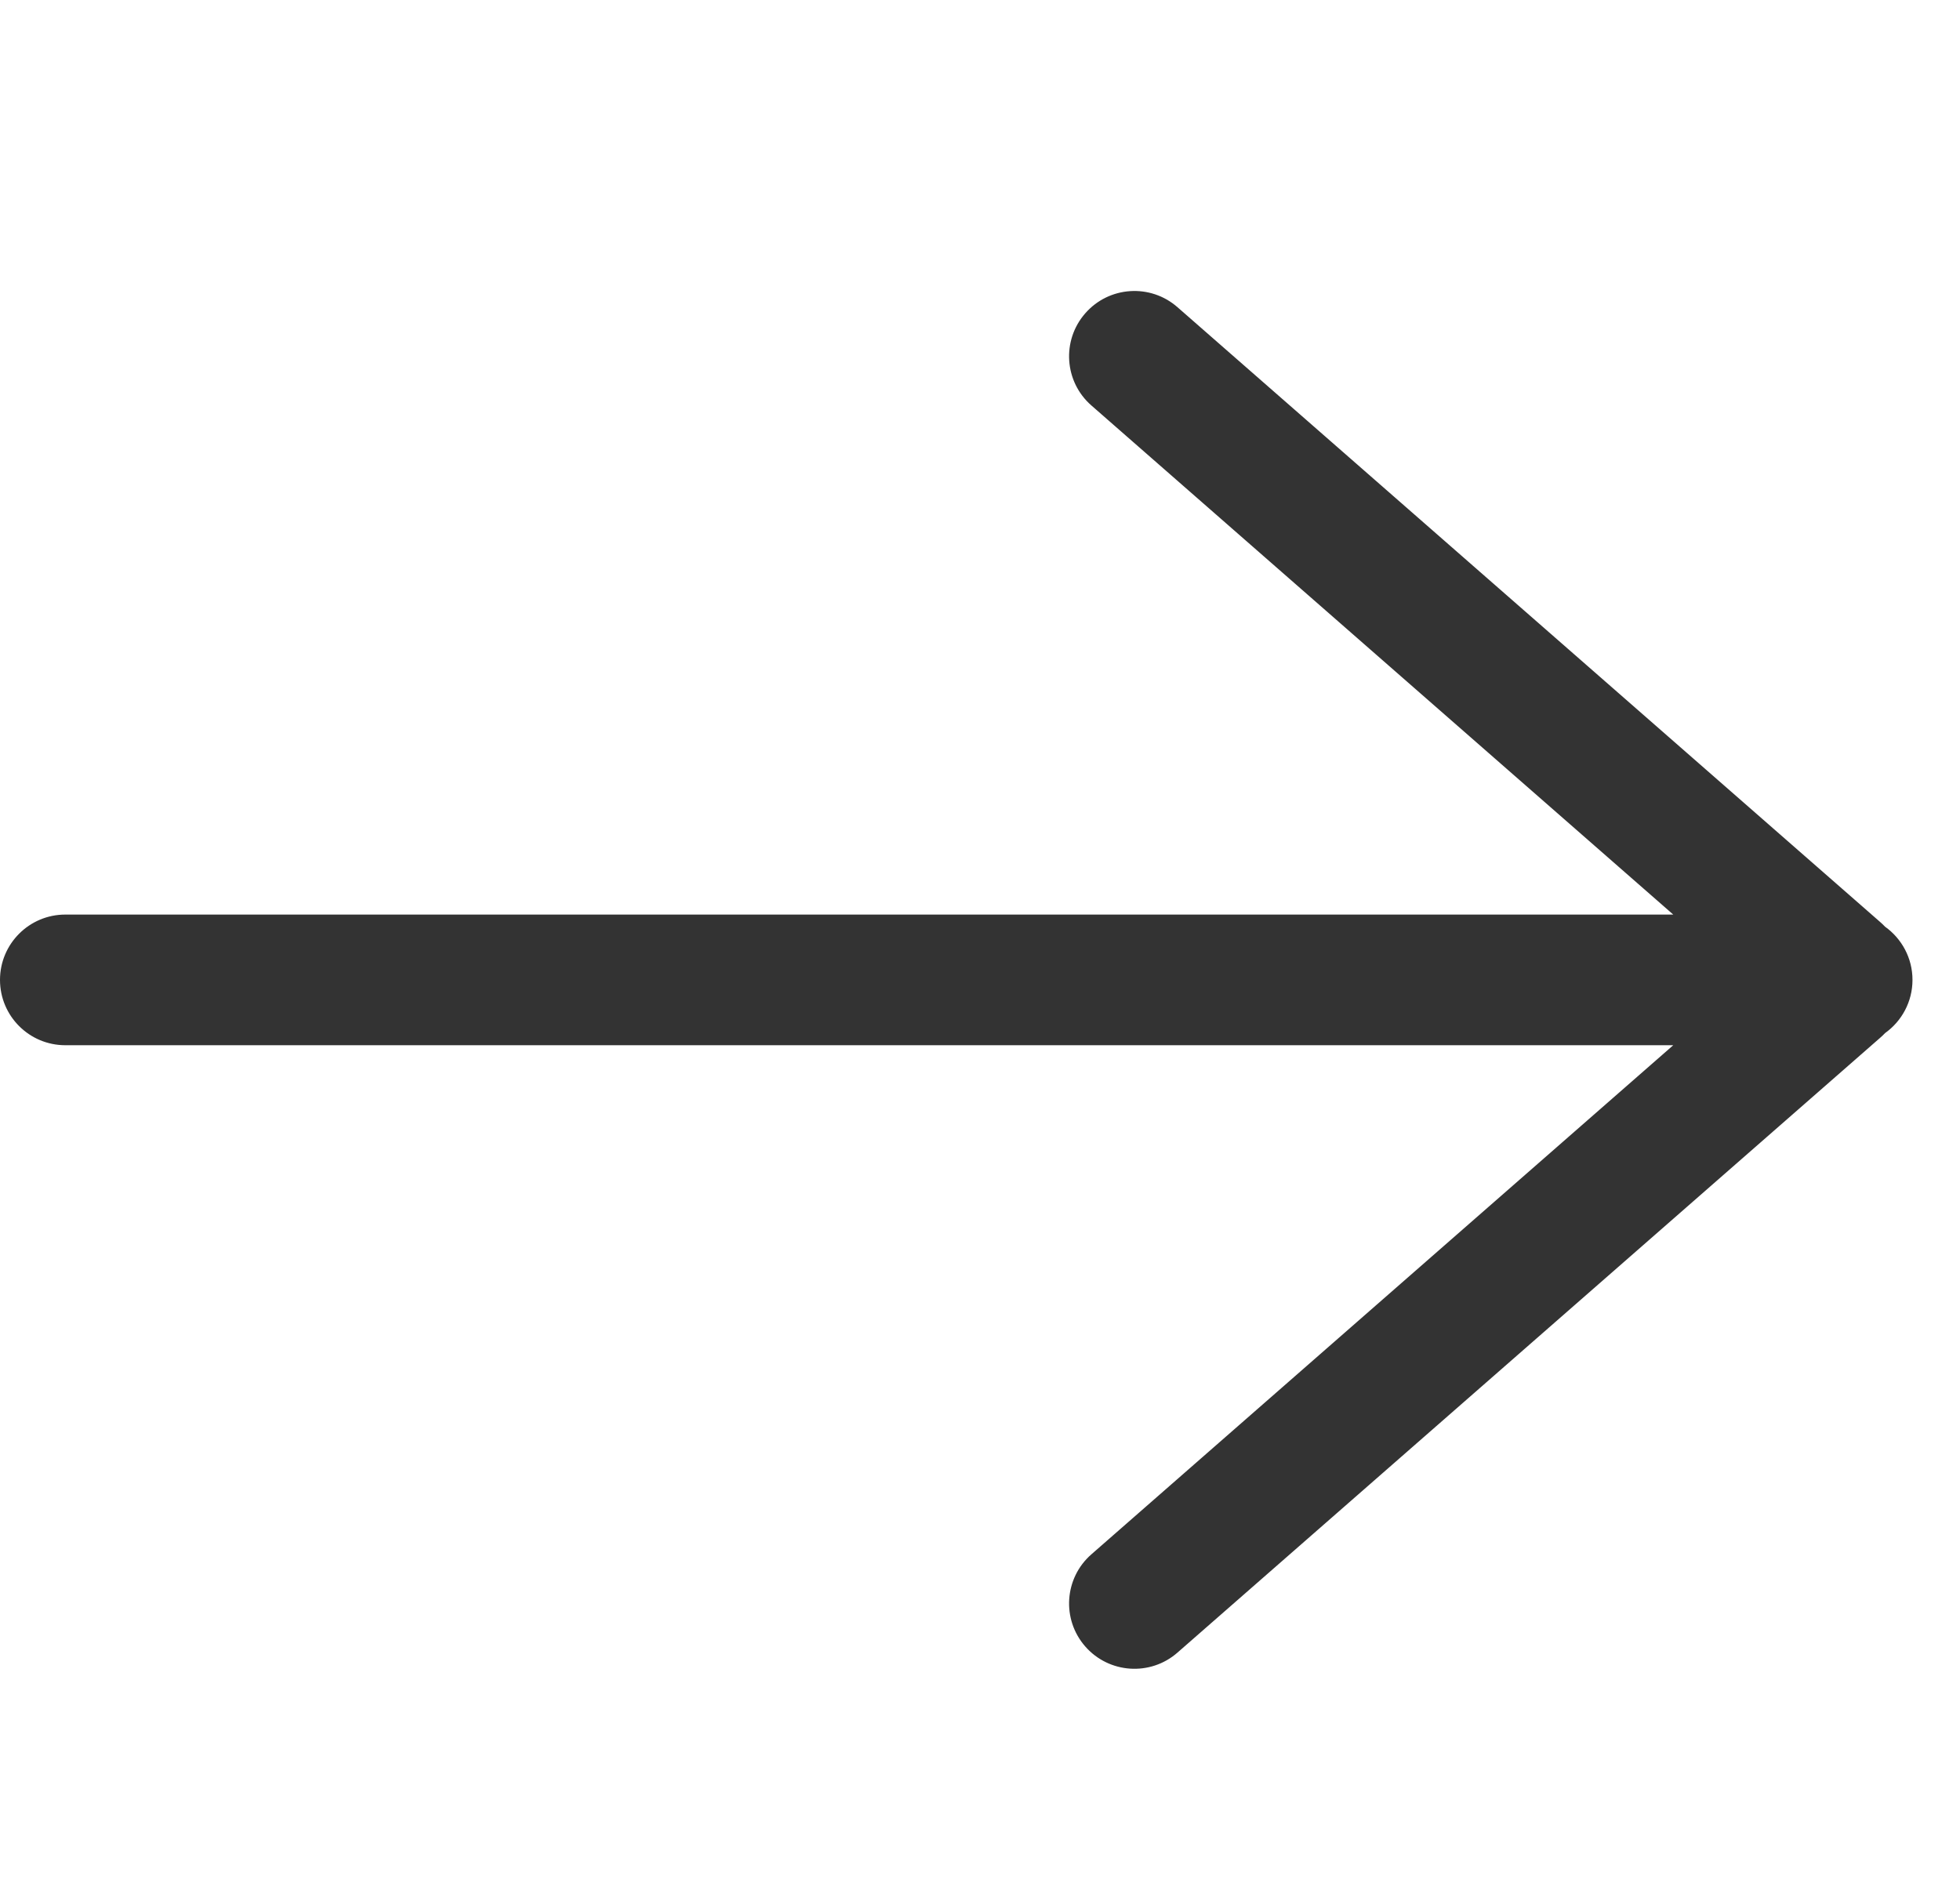
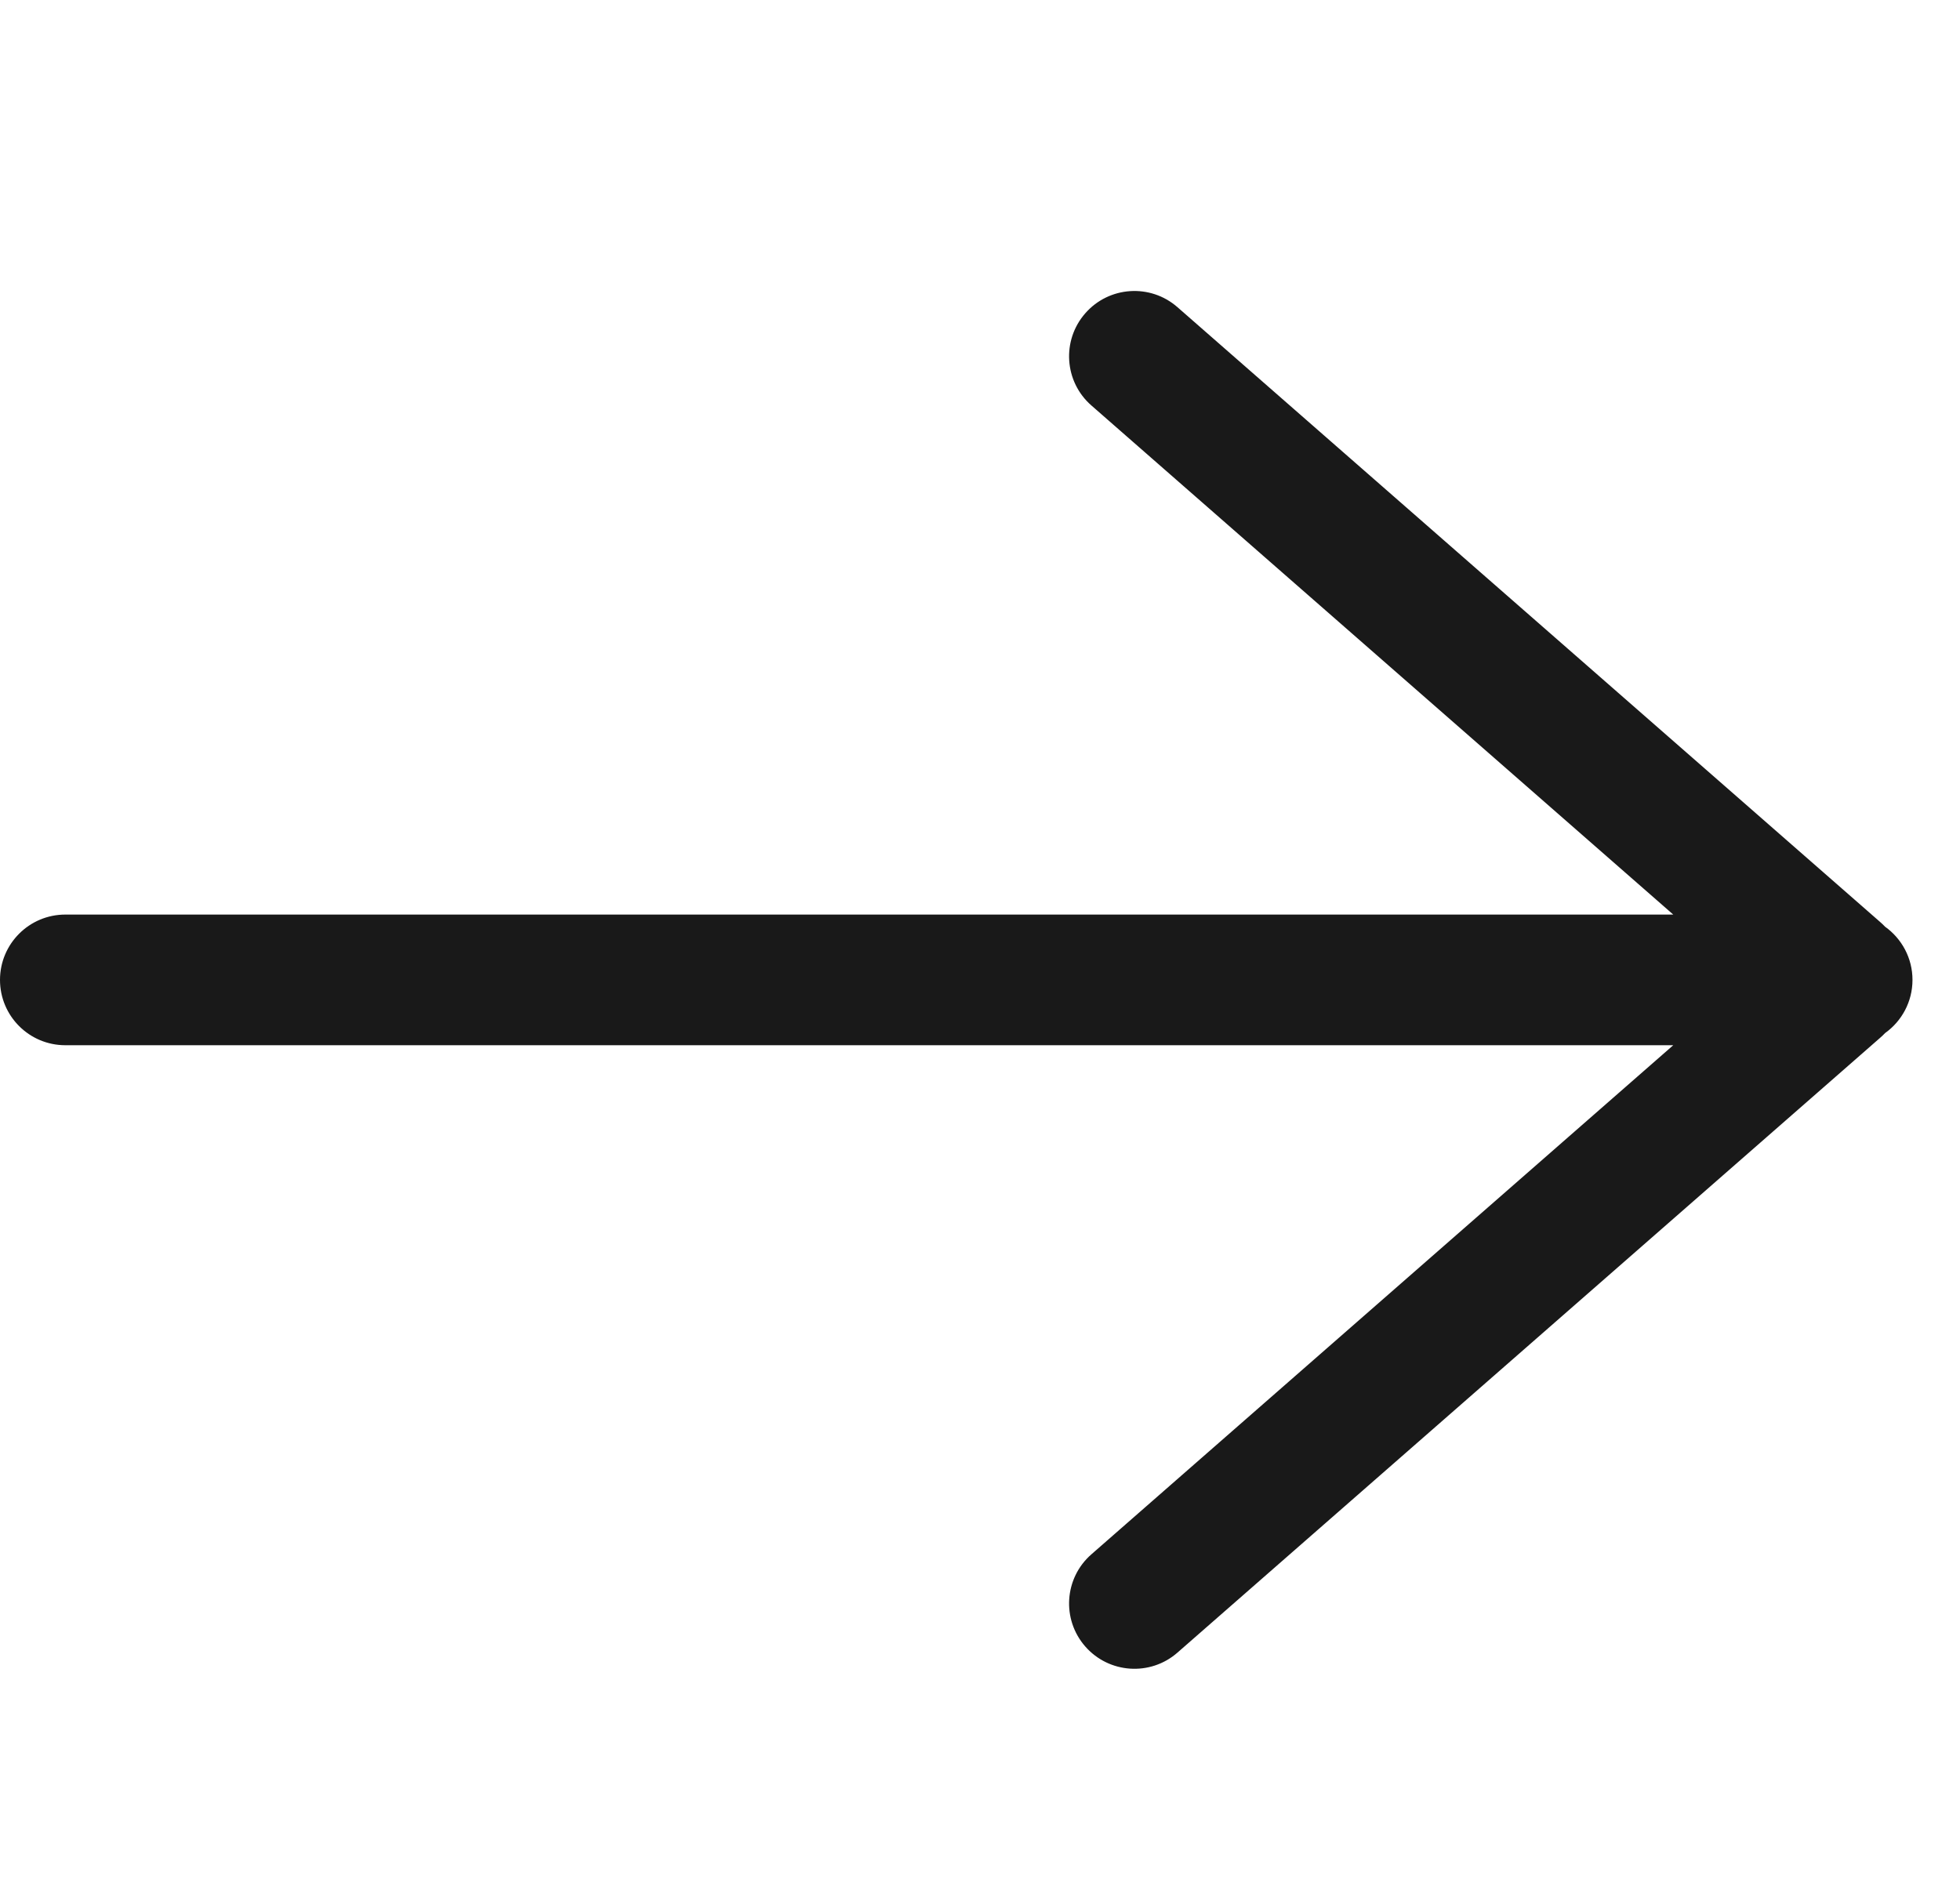
<svg xmlns="http://www.w3.org/2000/svg" width="33" height="32" viewBox="0 0 33 32" fill="none">
-   <path fill-rule="evenodd" clip-rule="evenodd" d="M19.824 27.828C19.367 28.228 18.672 28.181 18.272 27.724C17.872 27.267 17.918 26.572 18.376 26.172L28.172 17.6L1.1 17.6C0.492 17.6 0 17.108 0 16.5C0 15.893 0.492 15.4 1.1 15.4L28.172 15.4L18.376 6.828C17.918 6.428 17.872 5.733 18.272 5.276C18.672 4.818 19.367 4.772 19.824 5.172L31.652 15.522C31.683 15.548 31.711 15.576 31.738 15.604C32.018 15.804 32.2 16.131 32.2 16.5C32.2 16.869 32.018 17.196 31.738 17.396C31.711 17.424 31.683 17.452 31.652 17.478L19.824 27.828Z" fill="#333333" />
+   <path fill-rule="evenodd" clip-rule="evenodd" d="M19.824 27.828C19.367 28.228 18.672 28.181 18.272 27.724C17.872 27.267 17.918 26.572 18.376 26.172L28.172 17.6L1.1 17.6C0.492 17.6 0 17.108 0 16.5C0 15.893 0.492 15.4 1.1 15.4L28.172 15.4L18.376 6.828C17.918 6.428 17.872 5.733 18.272 5.276C18.672 4.818 19.367 4.772 19.824 5.172L31.652 15.522C31.683 15.548 31.711 15.576 31.738 15.604C32.018 15.804 32.2 16.131 32.2 16.5C32.2 16.869 32.018 17.196 31.738 17.396C31.711 17.424 31.683 17.452 31.652 17.478L19.824 27.828Z" fill="#191919" />
</svg>
